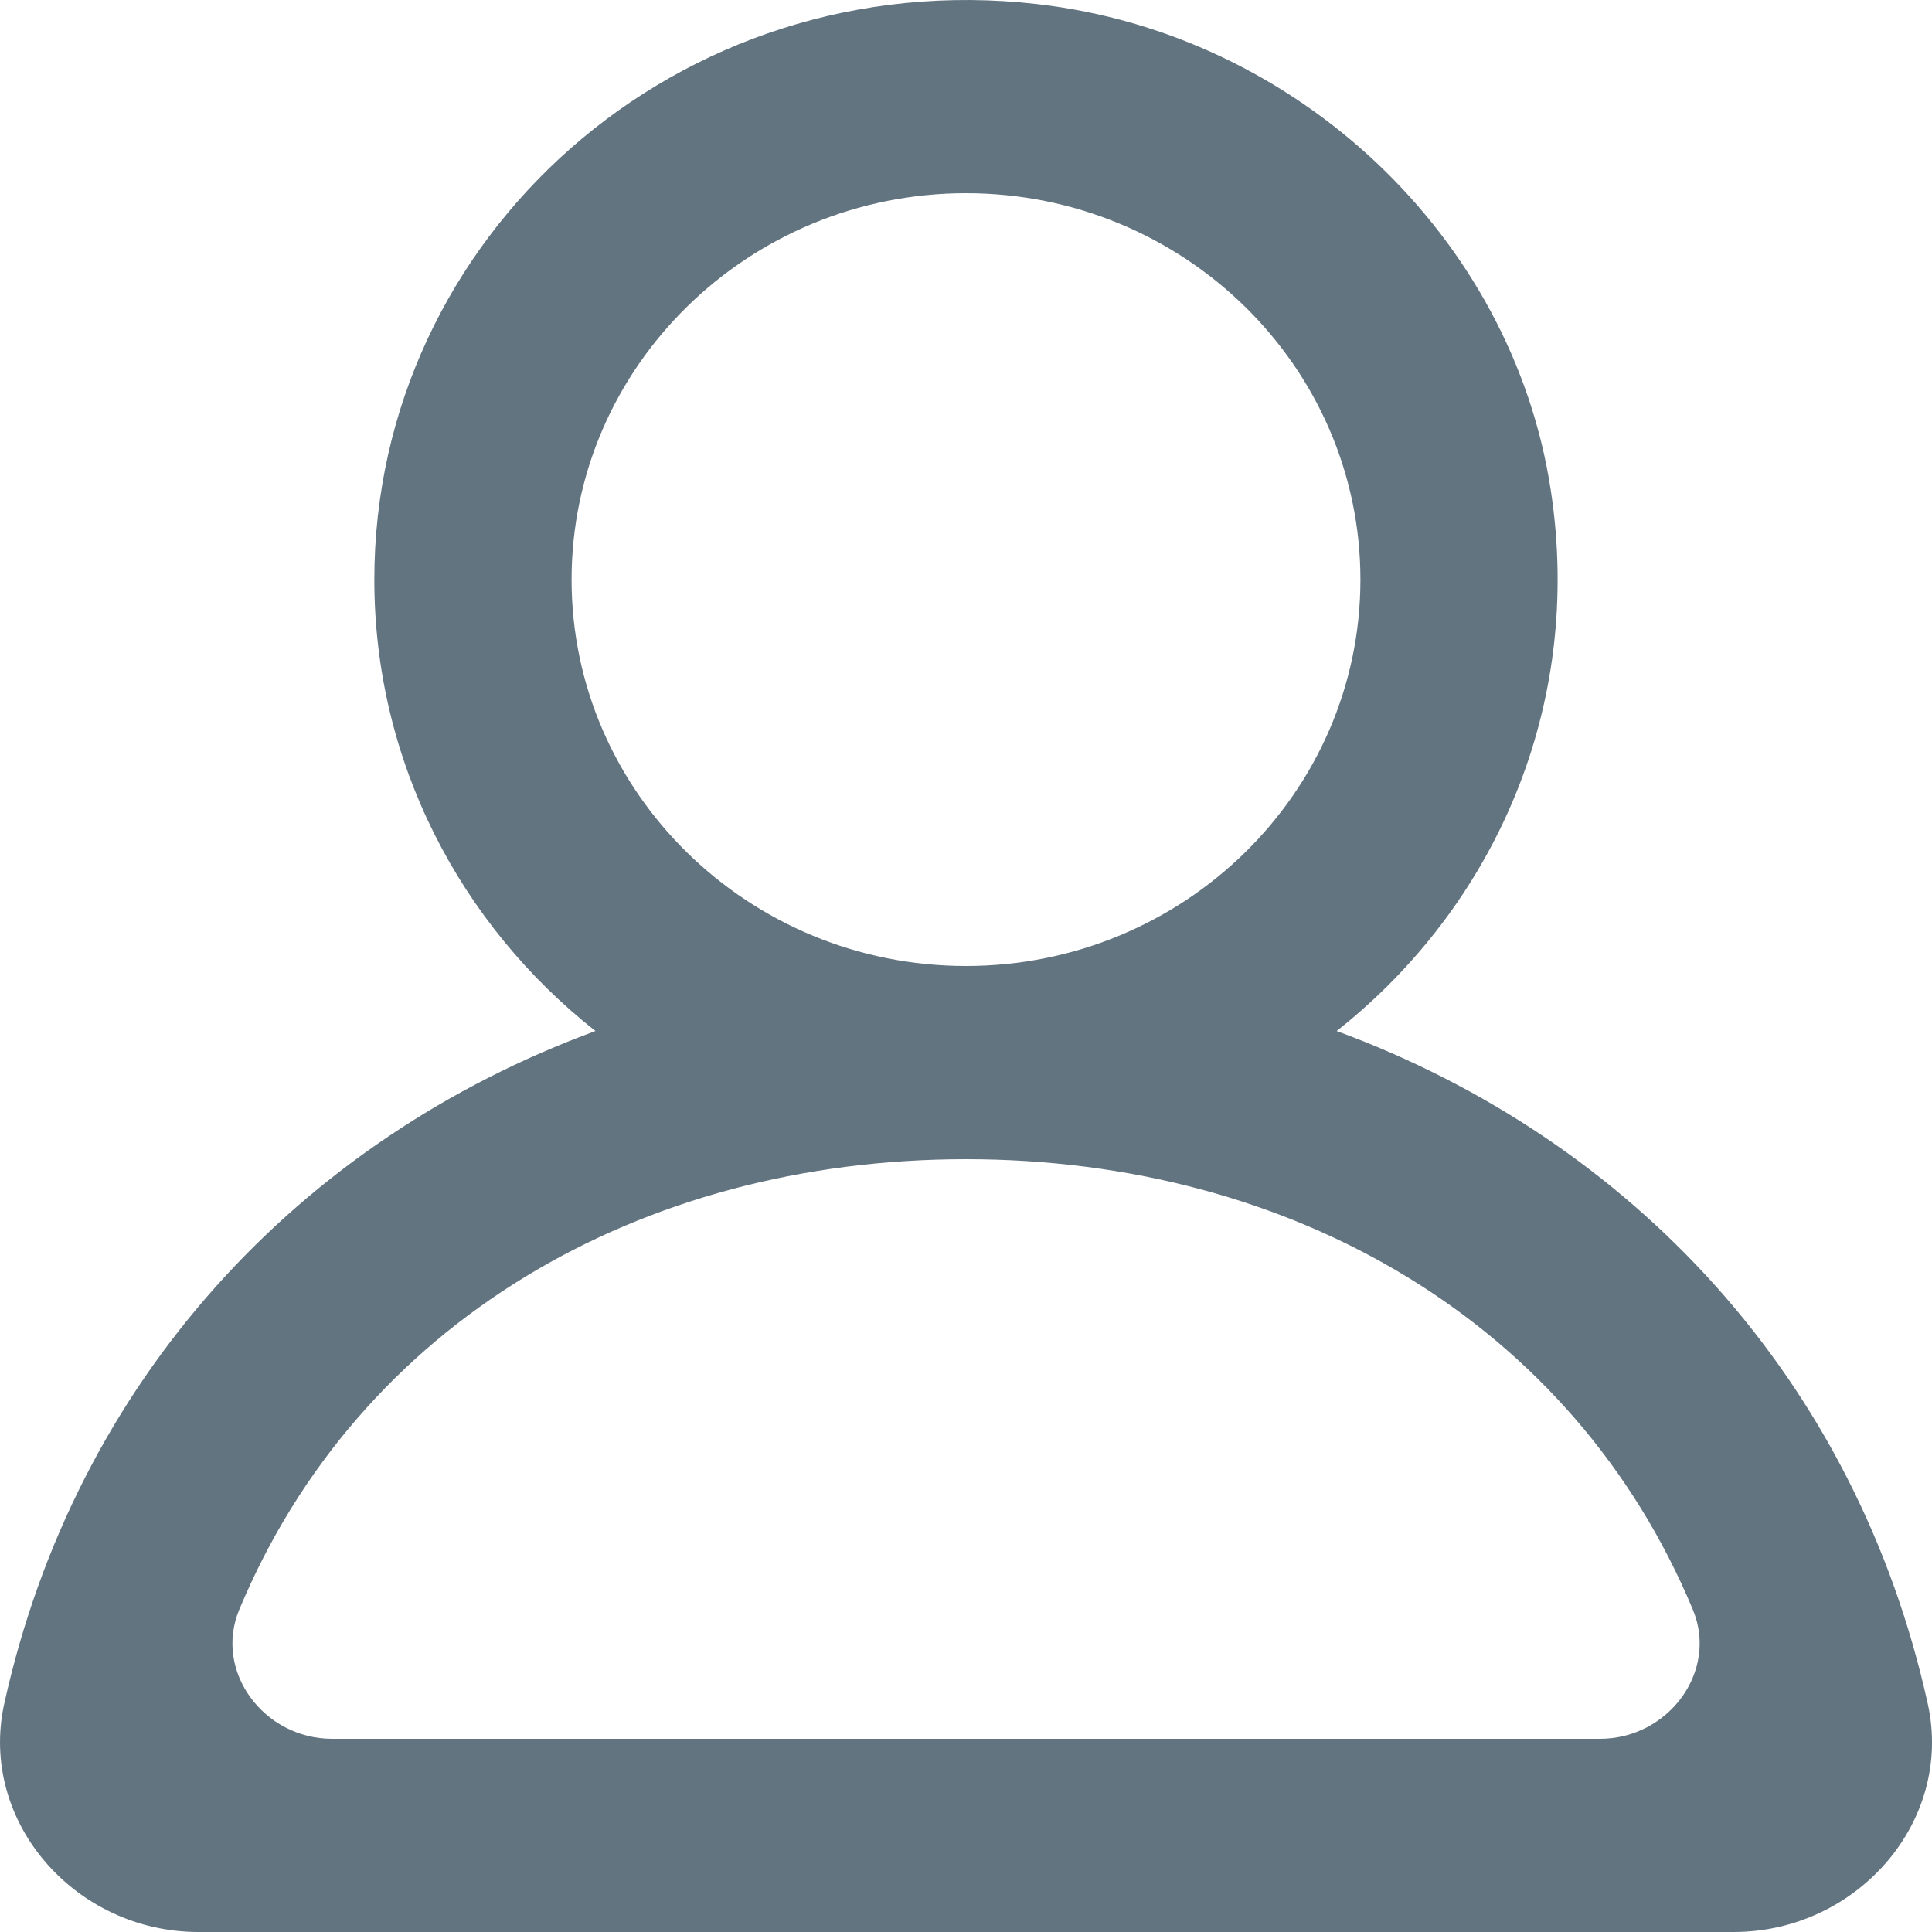
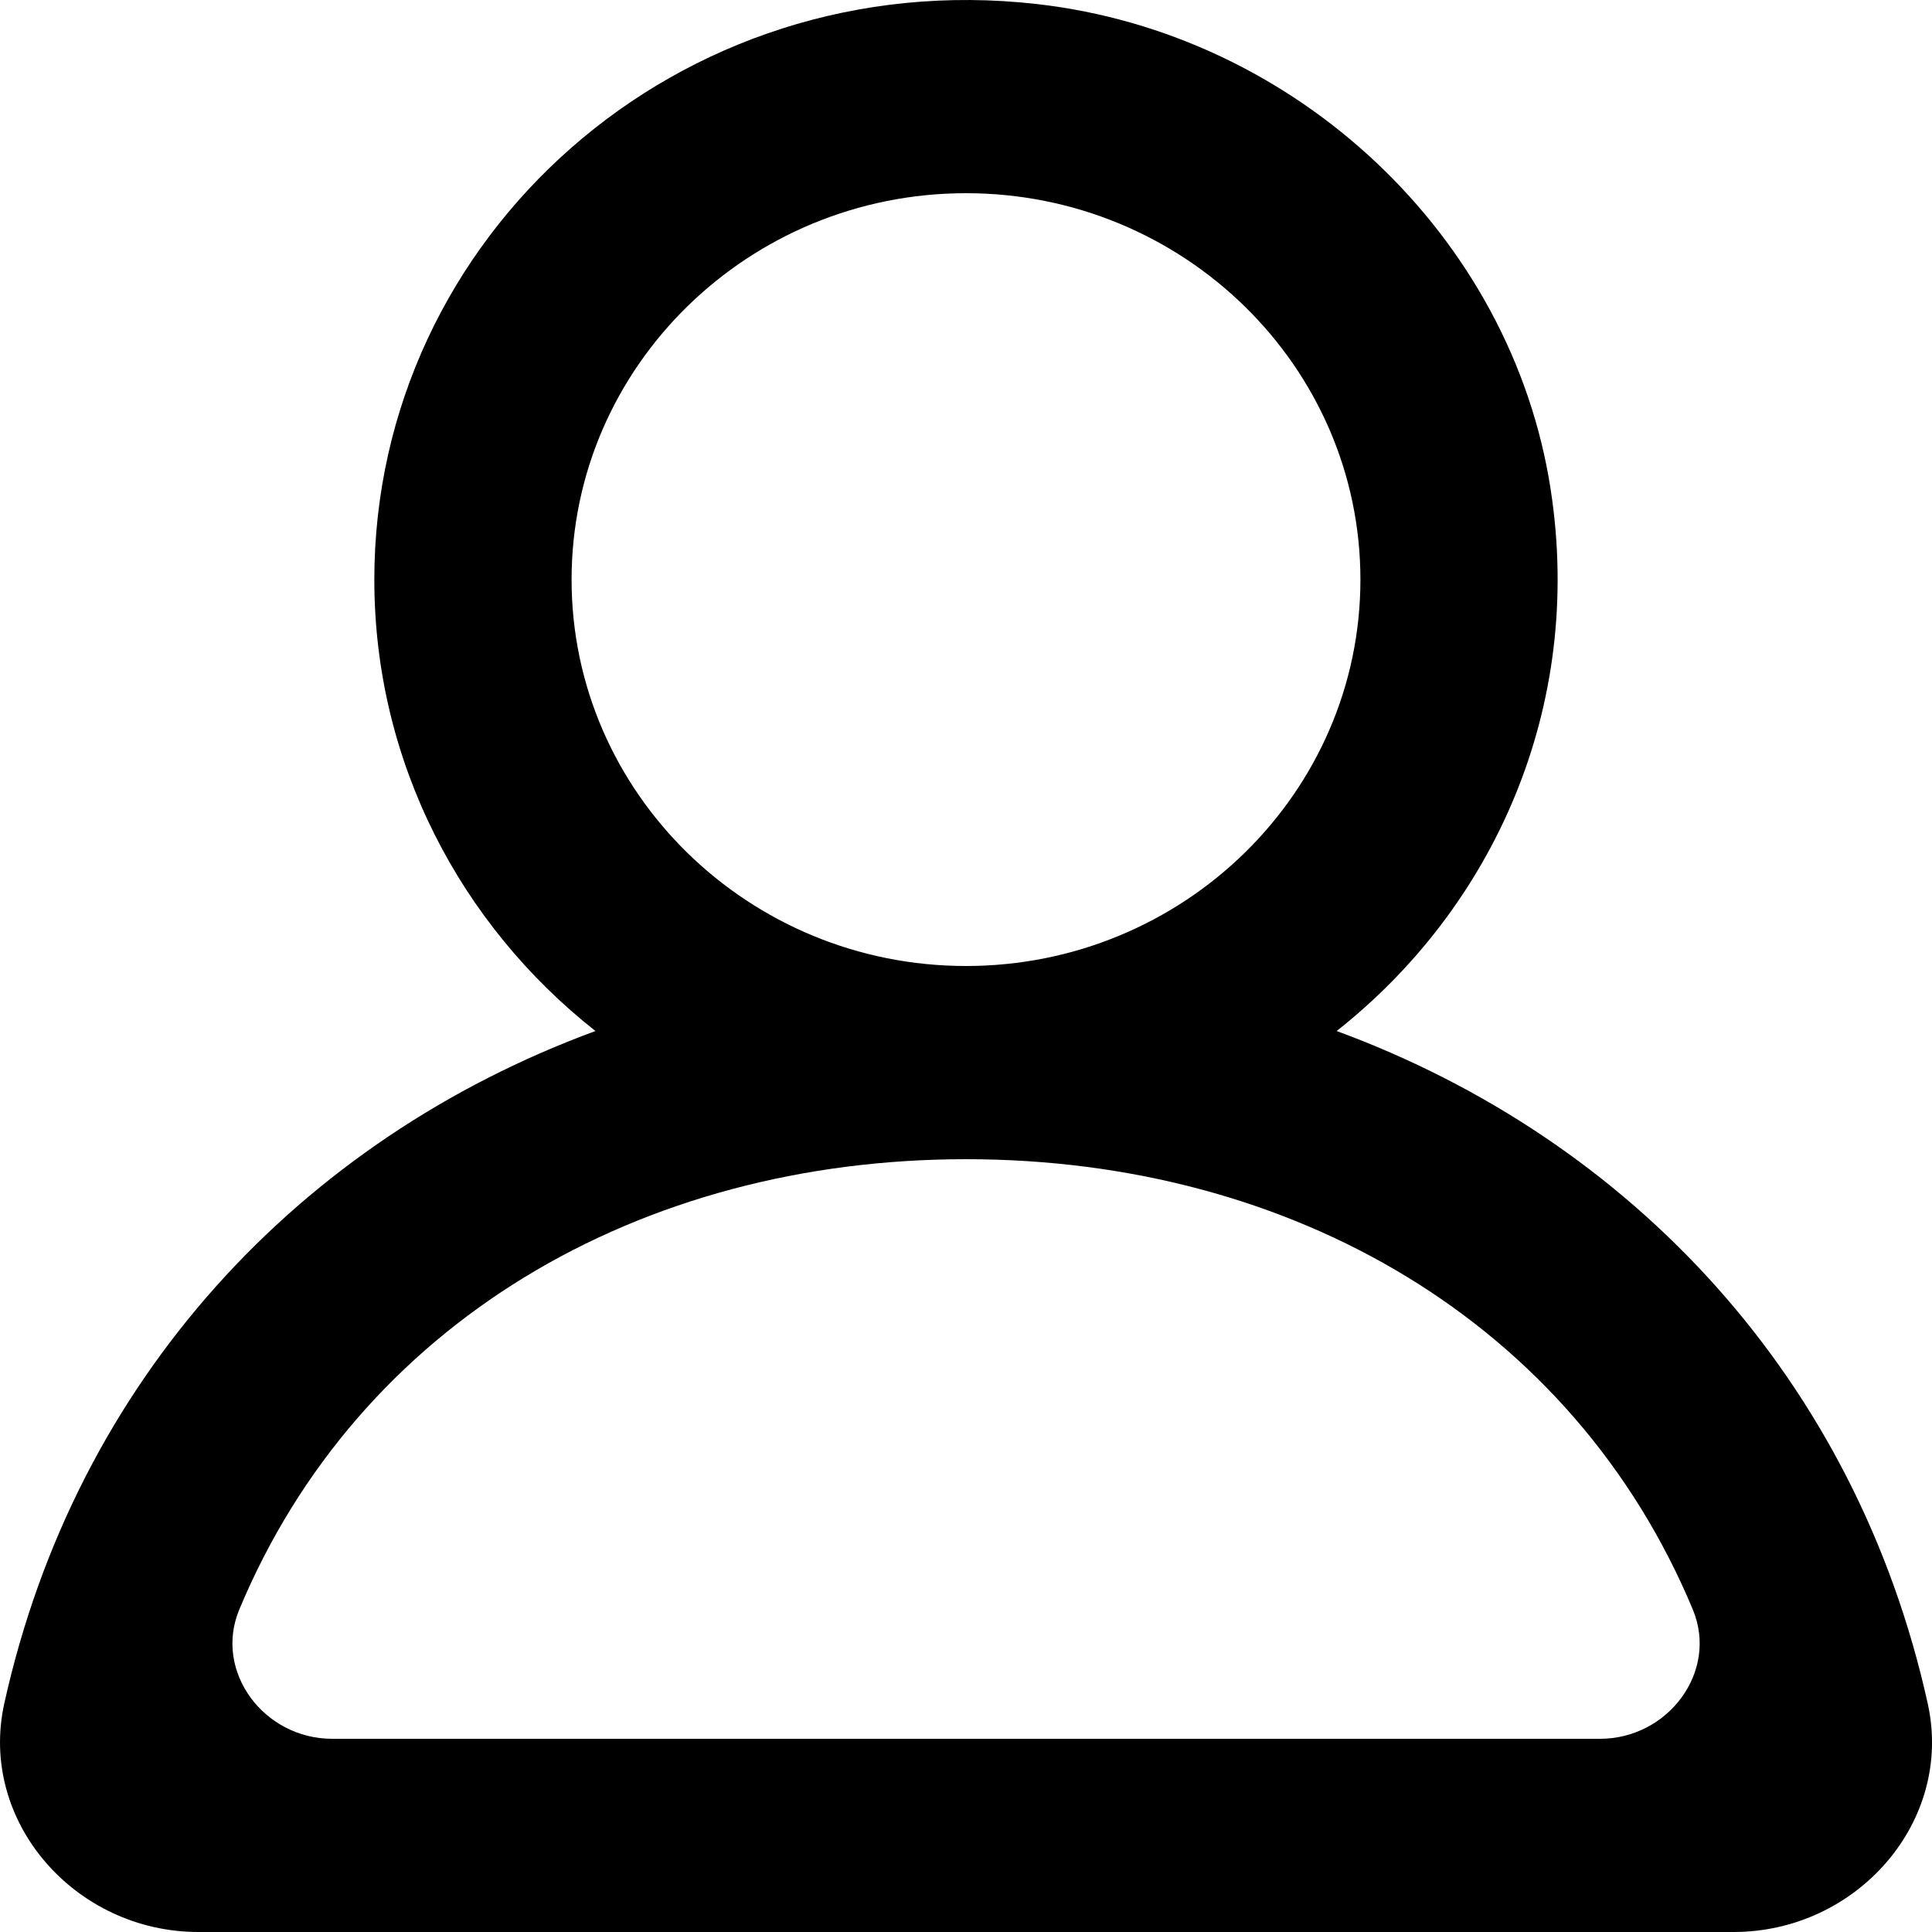
<svg xmlns="http://www.w3.org/2000/svg" width="800px" height="800px" viewBox="0 0 20 20" version="1.1">
  <defs>

</defs>
-   <g id="Page-1" stroke="none" stroke-width="1" fill="none" fill-rule="evenodd">
-     <g id="Dribbble-Light-Preview" transform="translate(-140, -2159)" fill="#637481">
+   <g id="Page-1" stroke="none" stroke-width="1" fill="#000000" fill-rule="evenodd">
+     <g id="Dribbble-Light-Preview" transform="translate(-140, -2159)" fill="#000000">
      <g id="icons" transform="translate(56, 160)">
        <path d="M100.563,2017 L87.438,2017 C86.732,2017 86.21,2016.303 86.477,2015.662 C87.713,2012.698 90.617,2011 94,2011 C97.384,2011 100.288,2012.698 101.524,2015.662 C101.791,2016.303 101.269,2017 100.563,2017 M89.917,2005 C89.917,2002.794 91.749,2001 94,2001 C96.252,2001 98.083,2002.794 98.083,2005 C98.083,2007.206 96.252,2009 94,2009 C91.749,2009 89.917,2007.206 89.917,2005 M103.956,2016.636 C103.214,2013.277 100.892,2010.798 97.837,2009.673 C99.456,2008.396 100.4,2006.331 100.053,2004.07 C99.651,2001.447 97.424,1999.348 94.735,1999.042 C91.023,1998.619 87.875,2001.449 87.875,2005 C87.875,2006.89 88.769,2008.574 90.164,2009.673 C87.107,2010.798 84.787,2013.277 84.044,2016.636 C83.775,2017.857 84.779,2019 86.054,2019 L101.946,2019 C103.222,2019 104.226,2017.857 103.956,2016.636" id="profile_round-[#1342]">

</path>
      </g>
    </g>
  </g>
</svg>
